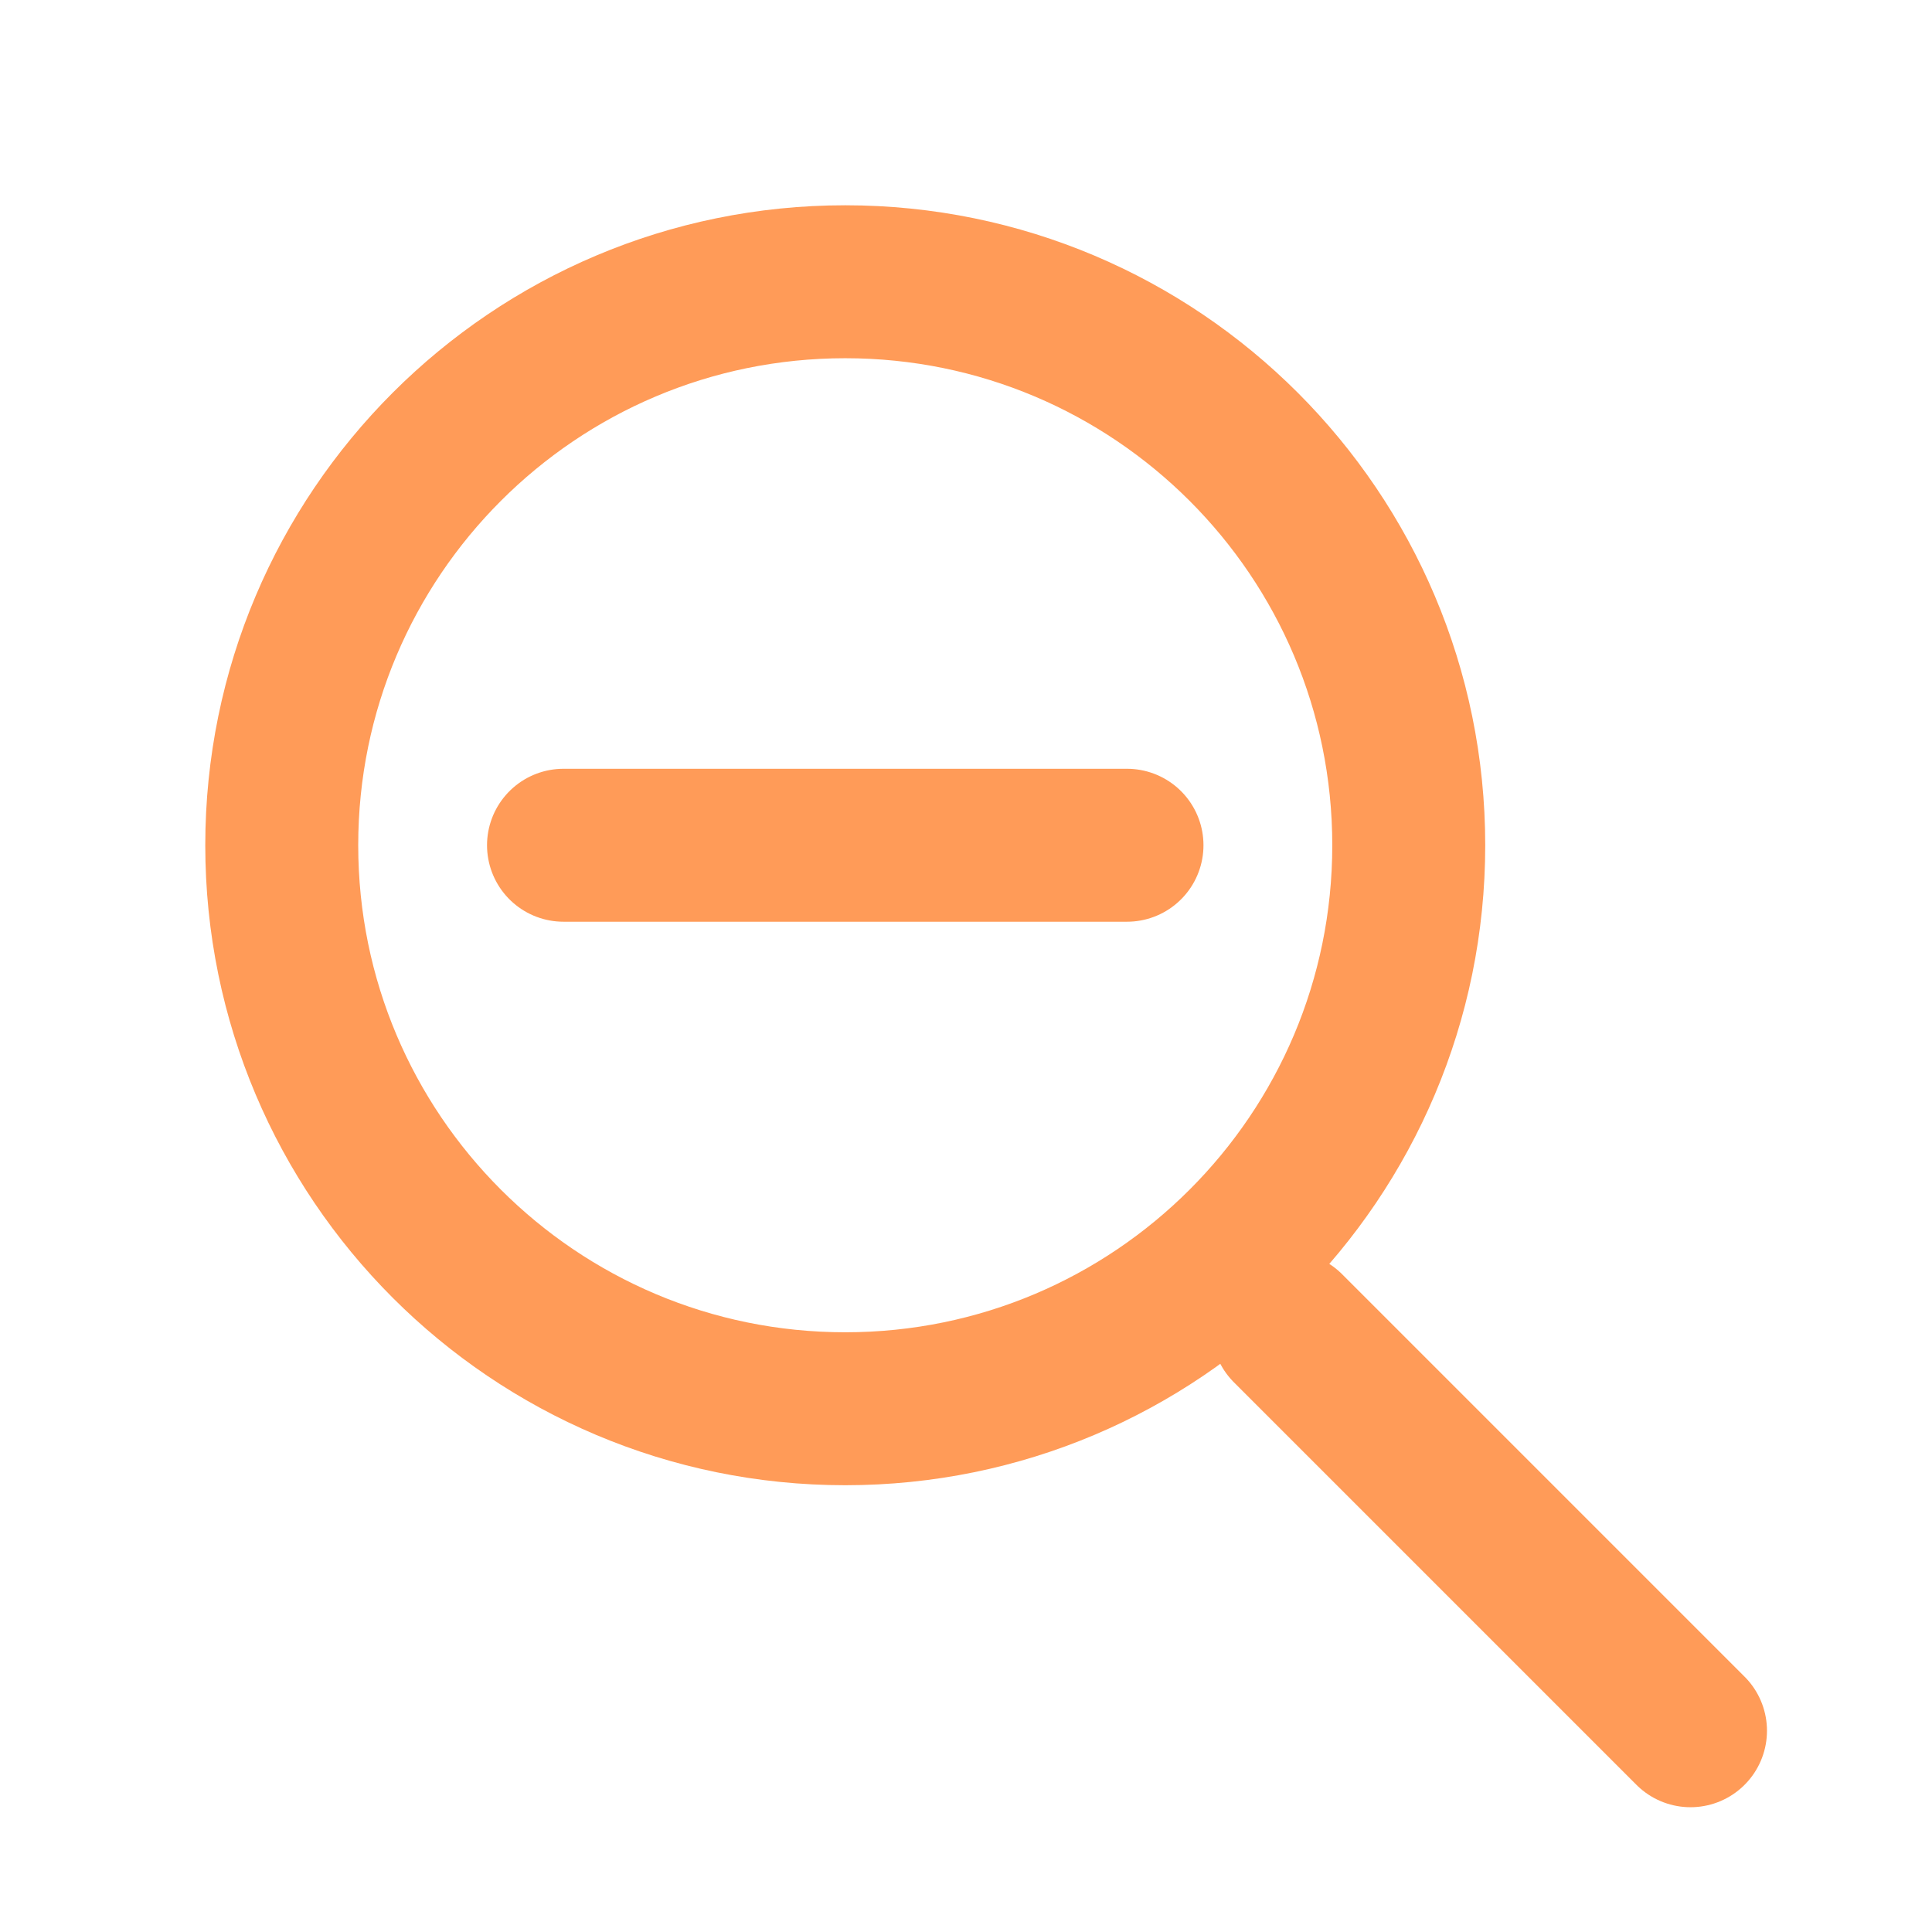
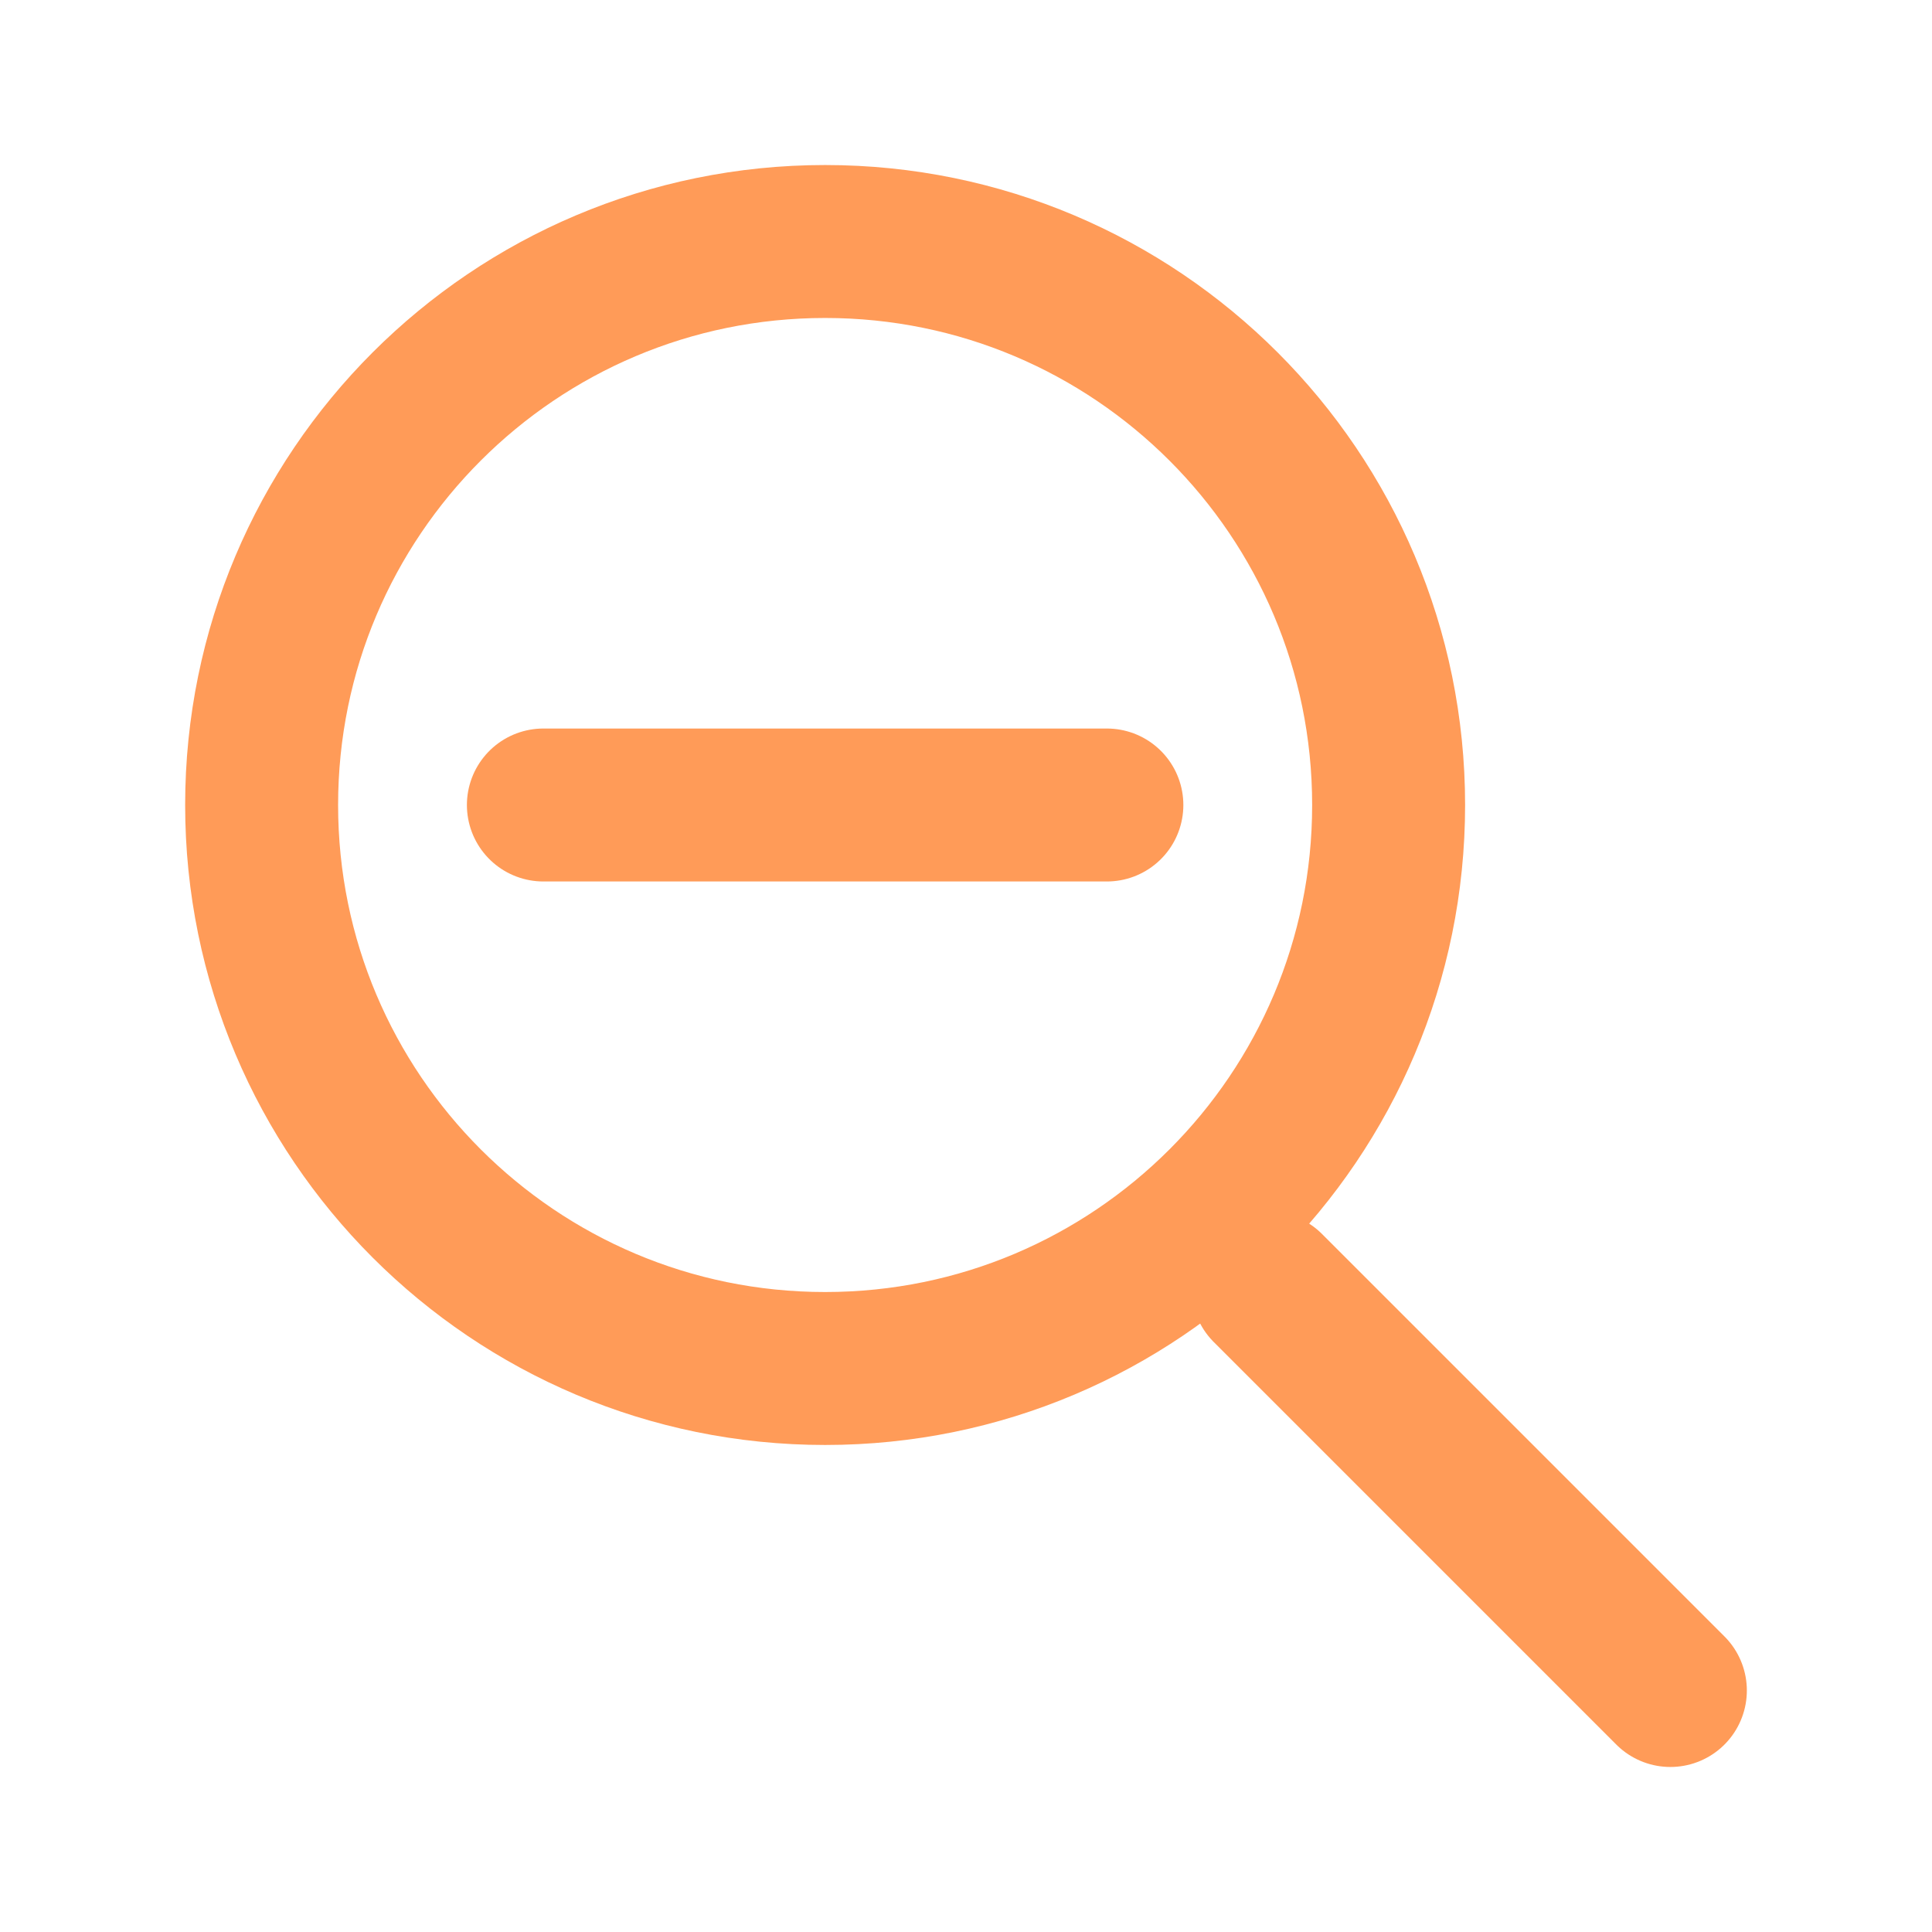
<svg xmlns="http://www.w3.org/2000/svg" width="24" height="24" viewBox="0 0 24 24">
-   <g fill="none" stroke="#FF9B58" stroke-width="1.9" stroke-linecap="round" stroke-linejoin="round">
+   <g transform="translate(-0.25 -0.5)" fill="none" stroke="#FF9B58" stroke-width="1.9" stroke-linecap="round" stroke-linejoin="round">
    <circle cx="10.5" cy="10.5" r="7" />
    <path d="M7 10.5h7m2 6 5 5" />
  </g>
</svg>
